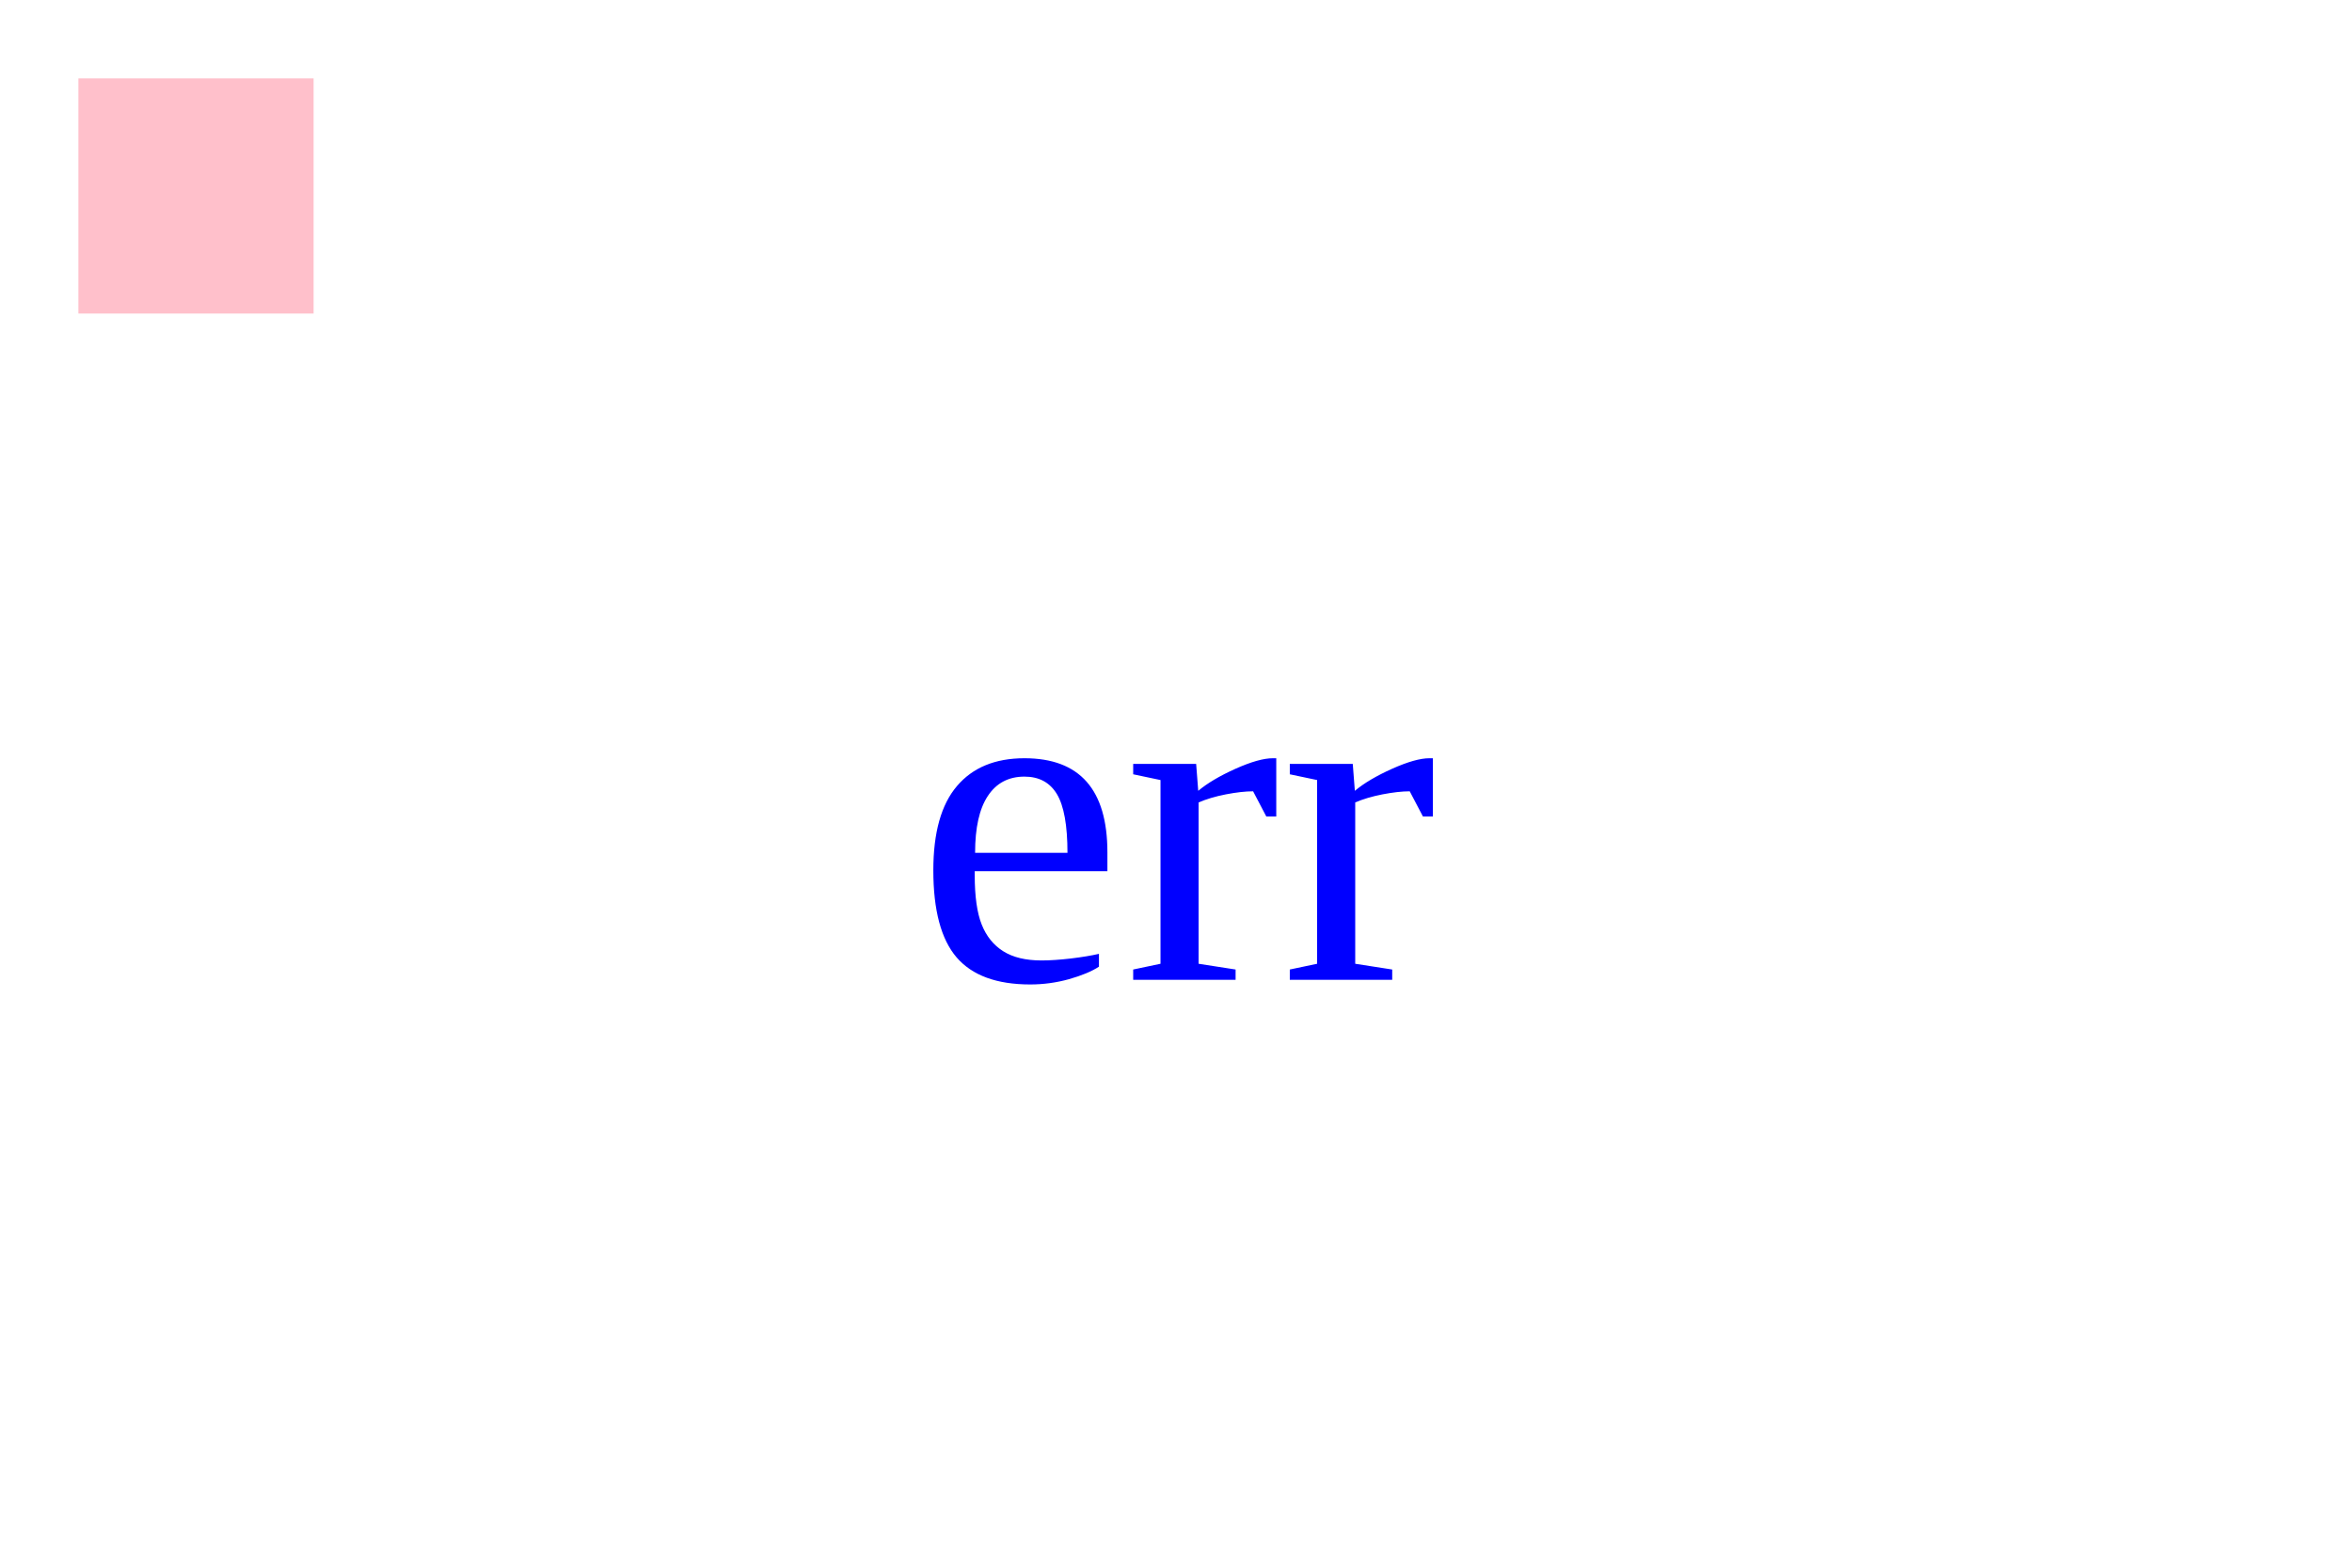
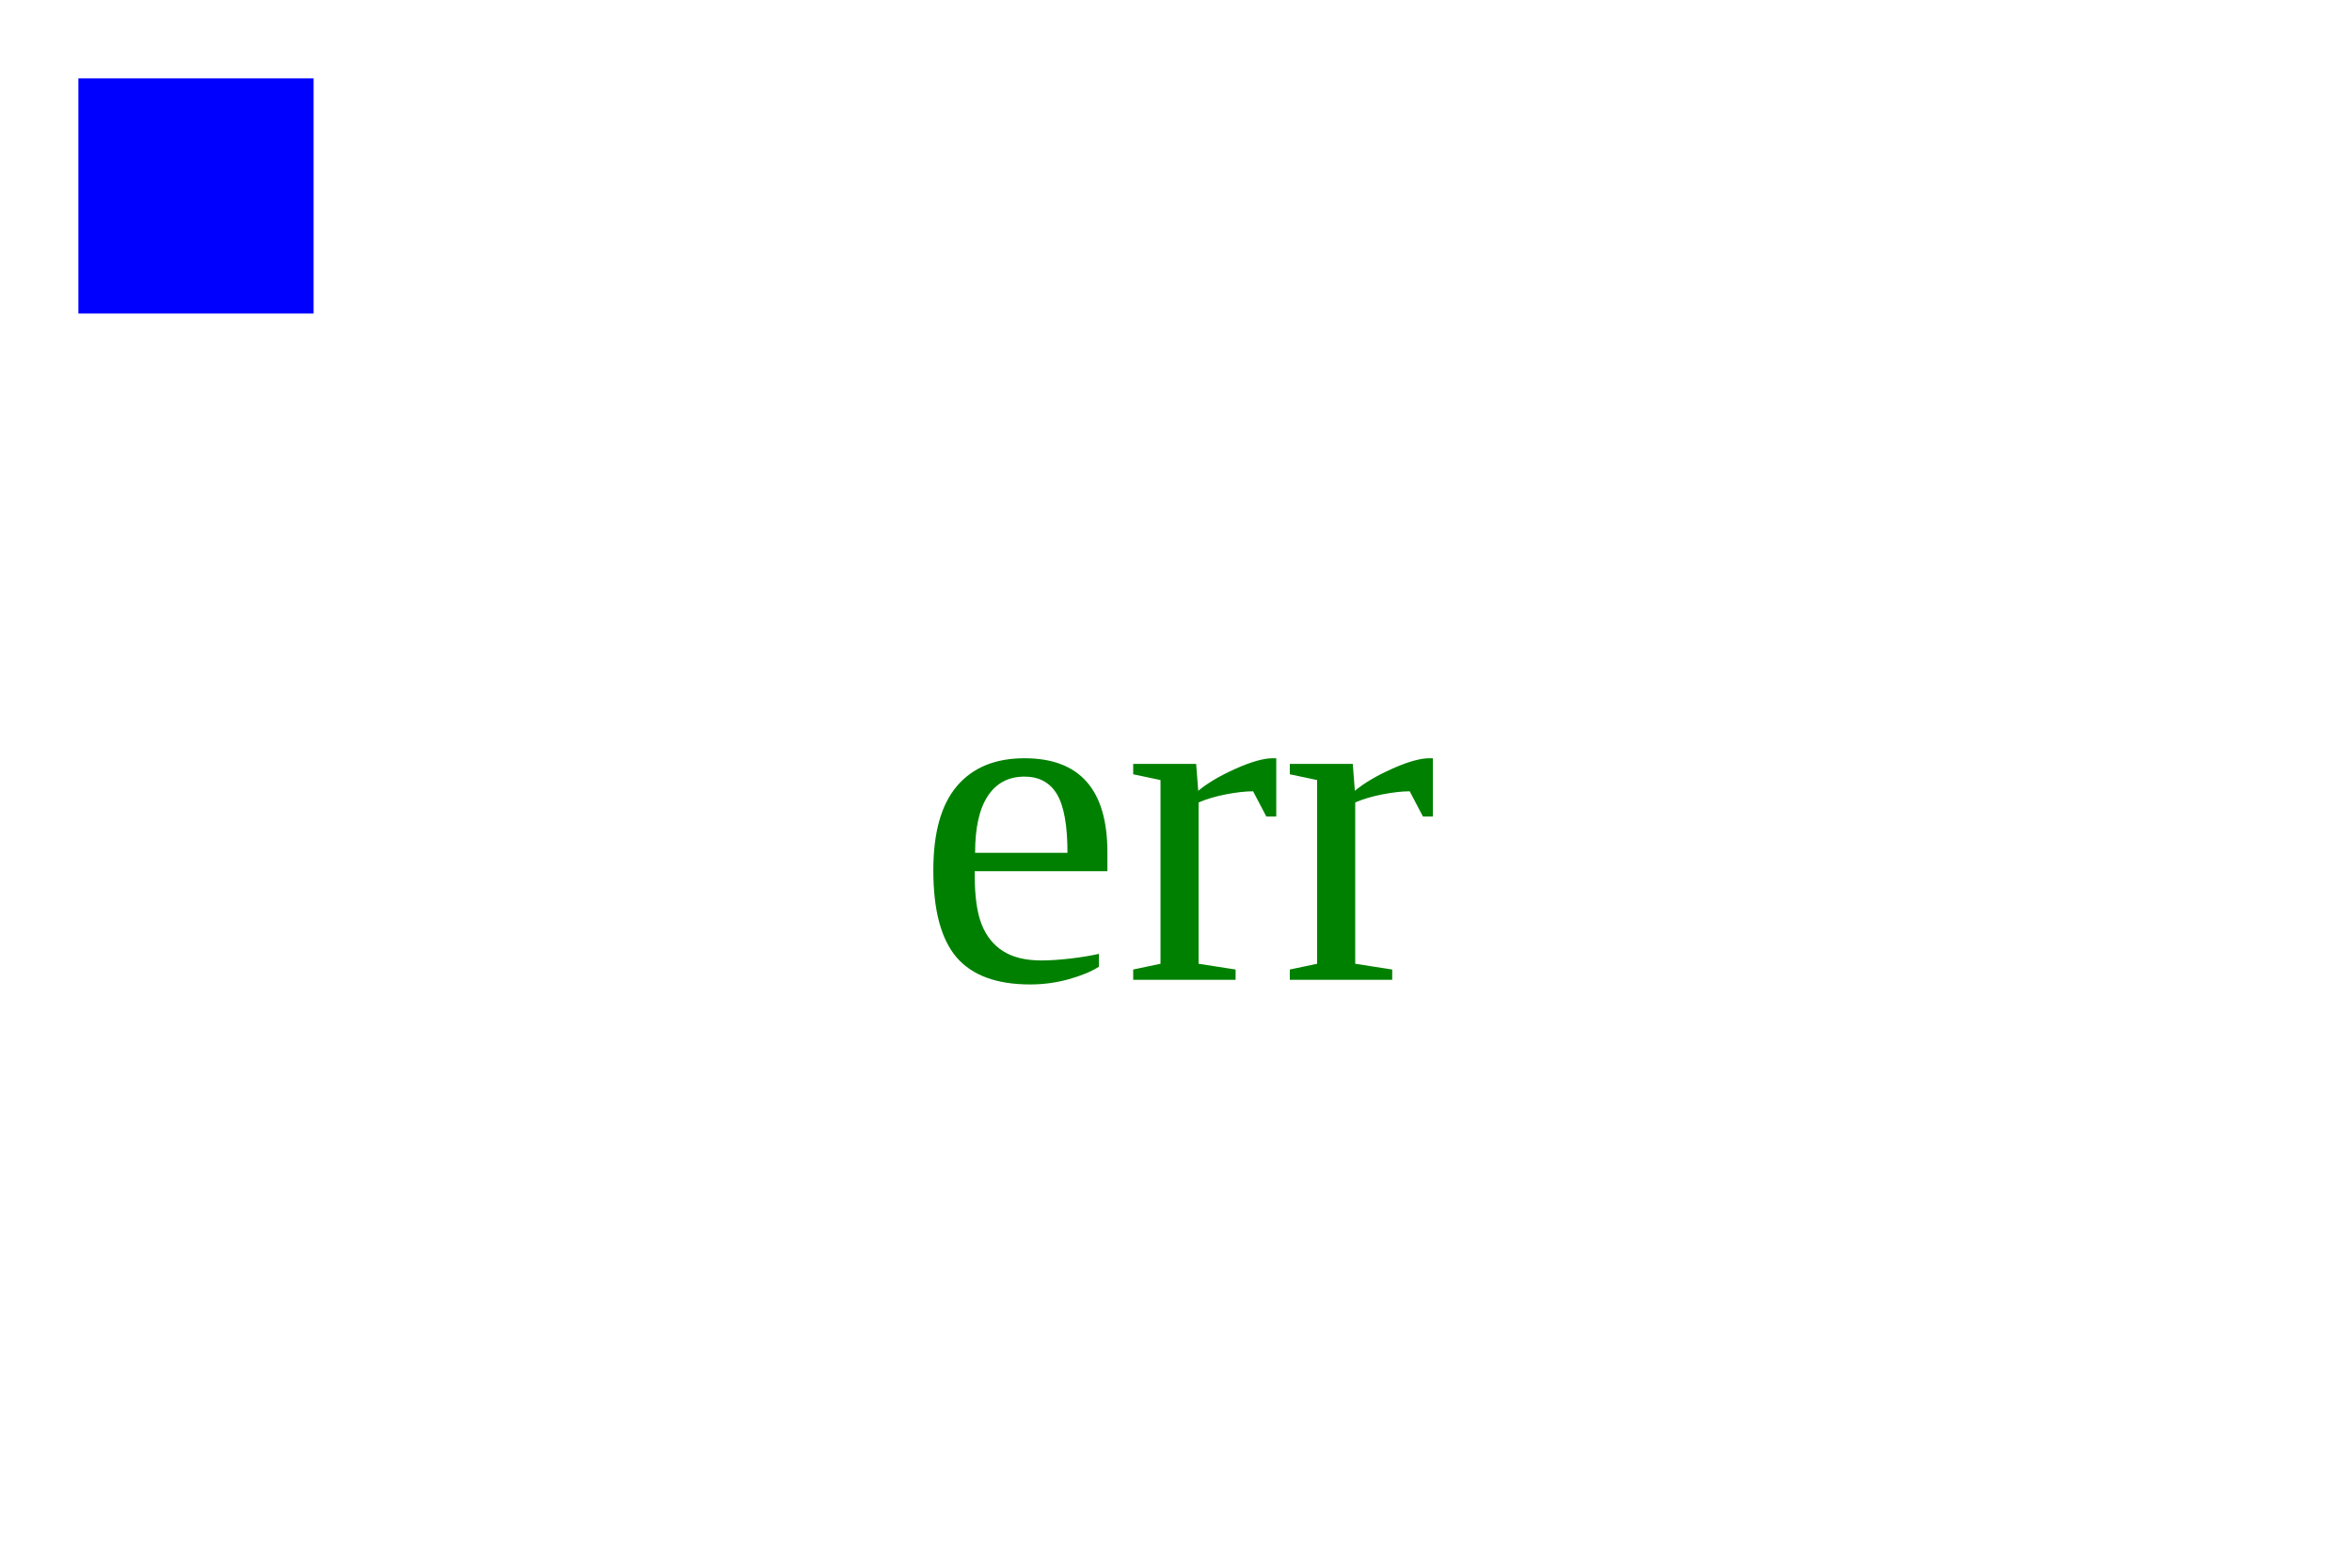
<svg xmlns="http://www.w3.org/2000/svg" version="1.1" width="300" height="200">
-   <rect x="10" y="10" width="30" height="30" fill="pink" />
-   <text x="150" y="125" font-size="60" text-anchor="middle" fill="blue">err</text>
+   <rect x="10" y="10" width="30" height="30" fill="blue" />
+   <text x="150" y="125" font-size="60" text-anchor="middle" fill="green">err</text>
</svg>
